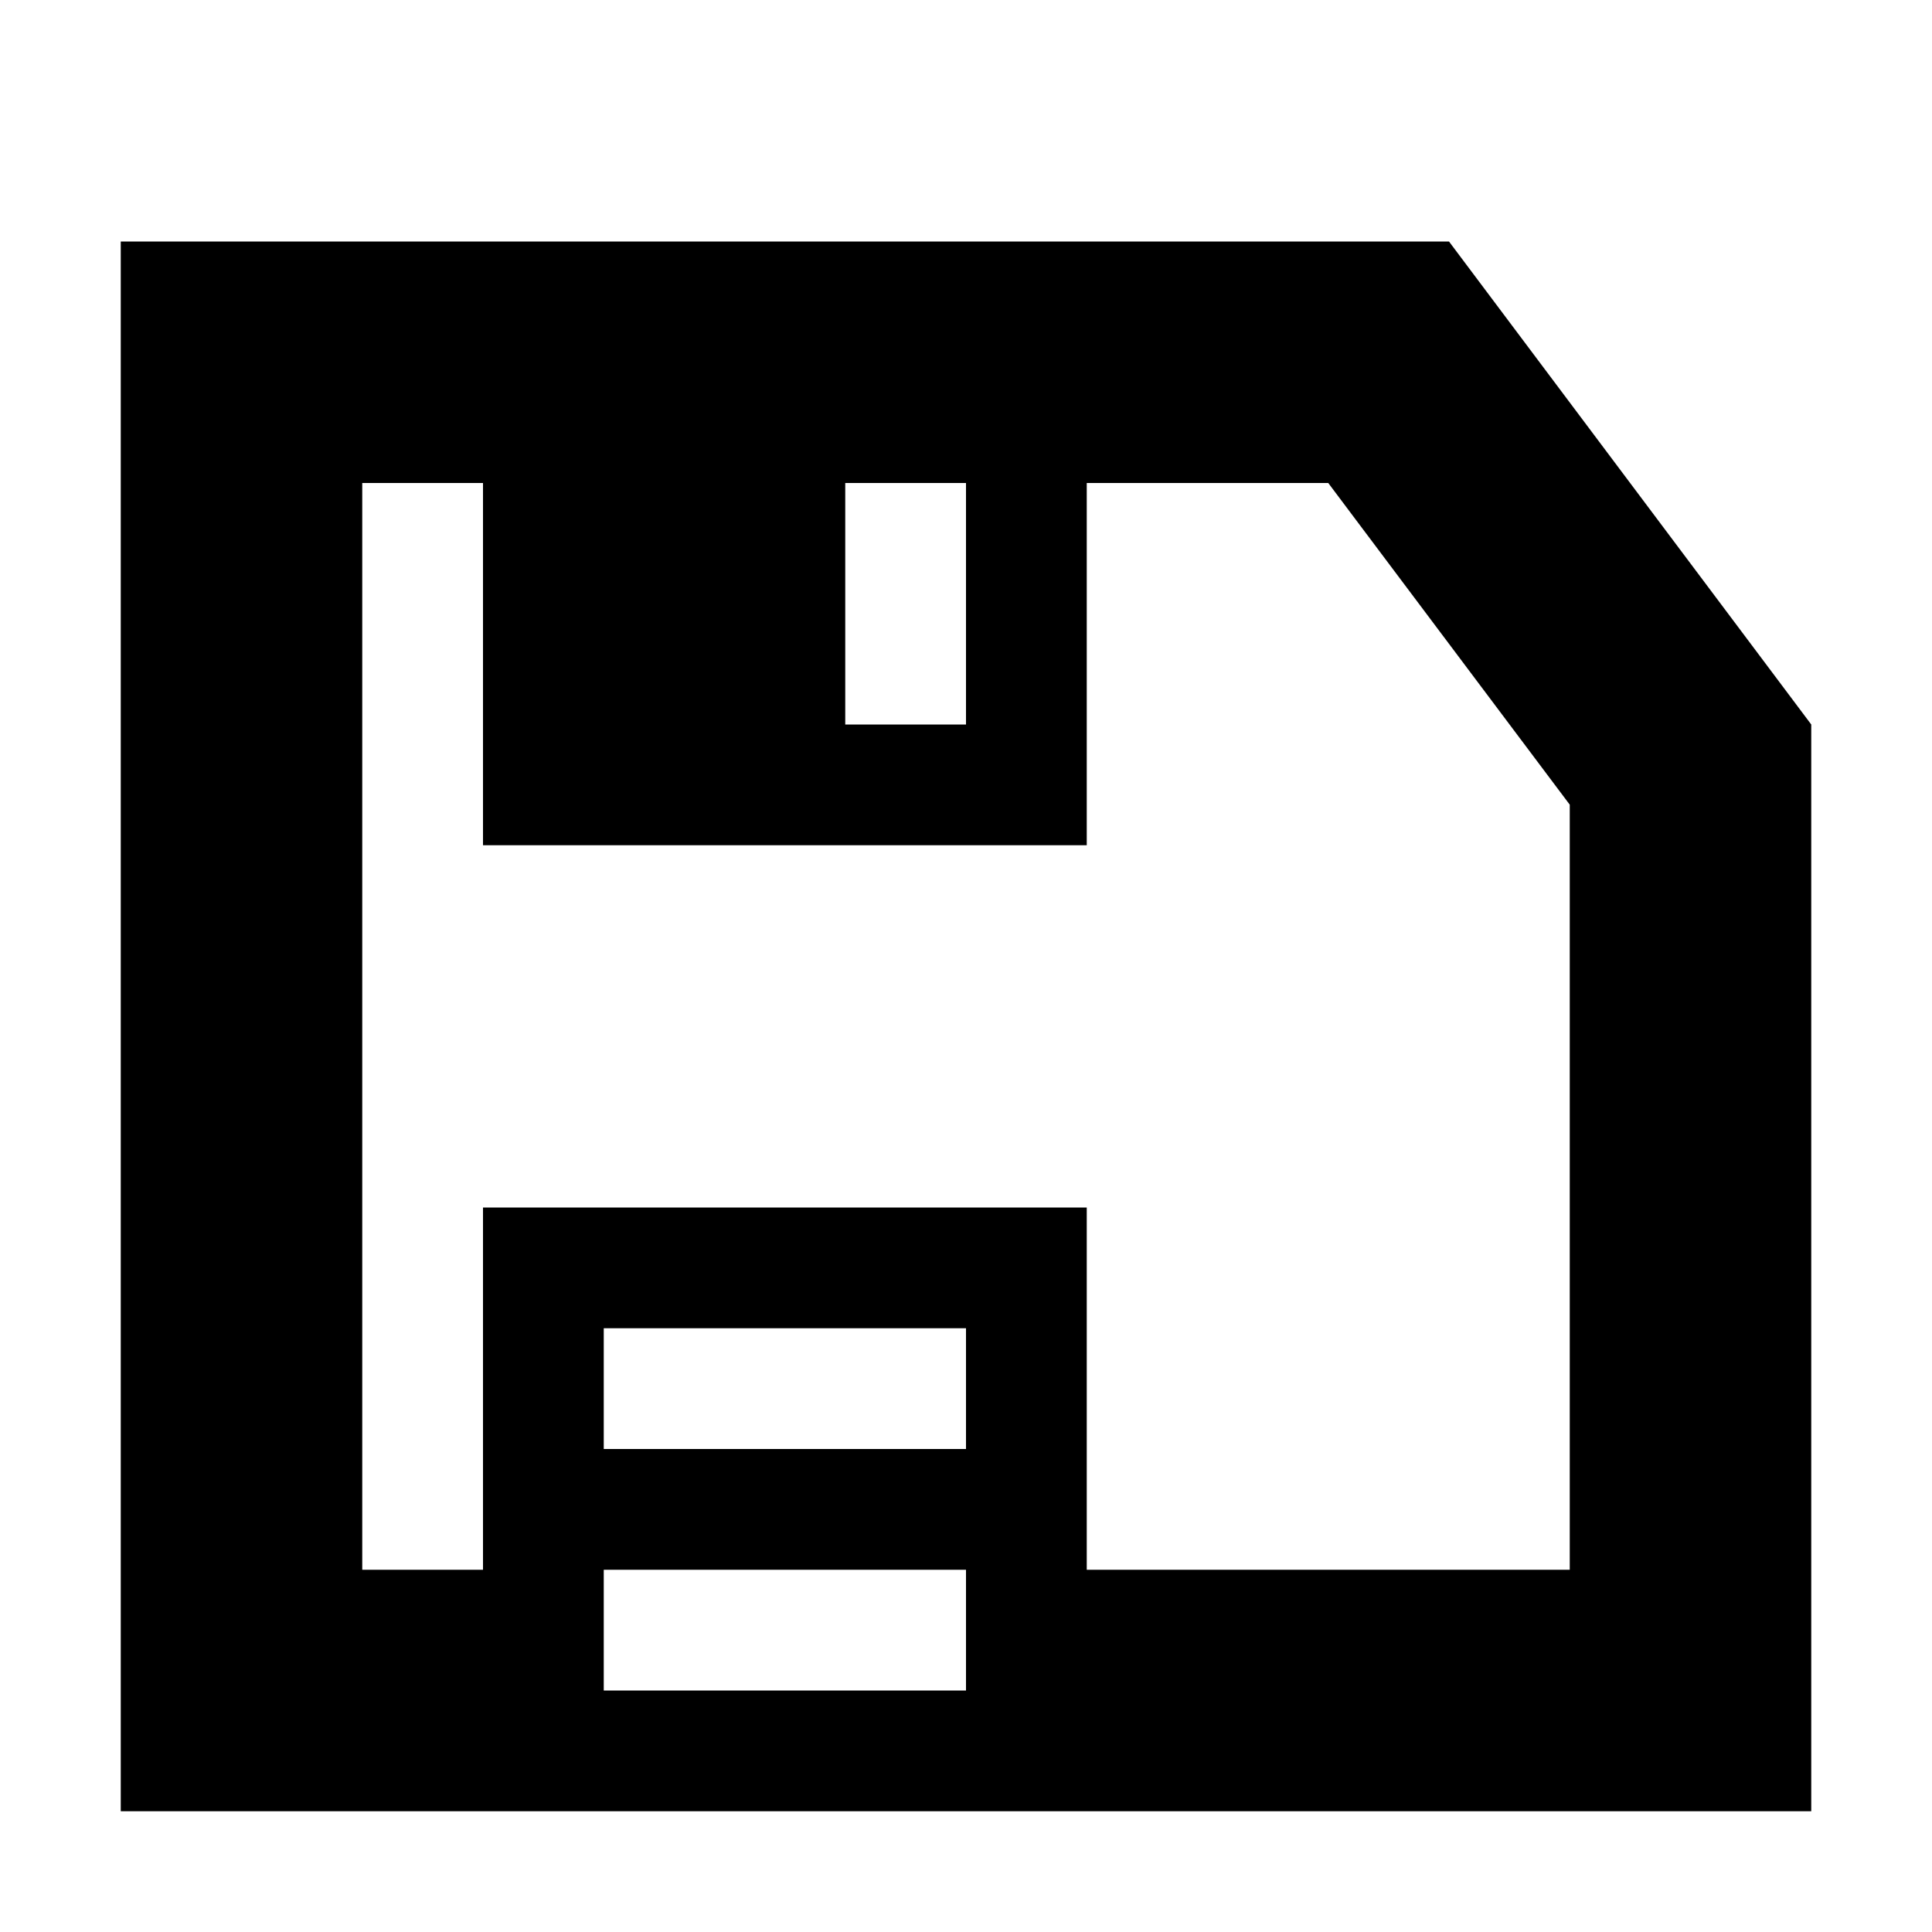
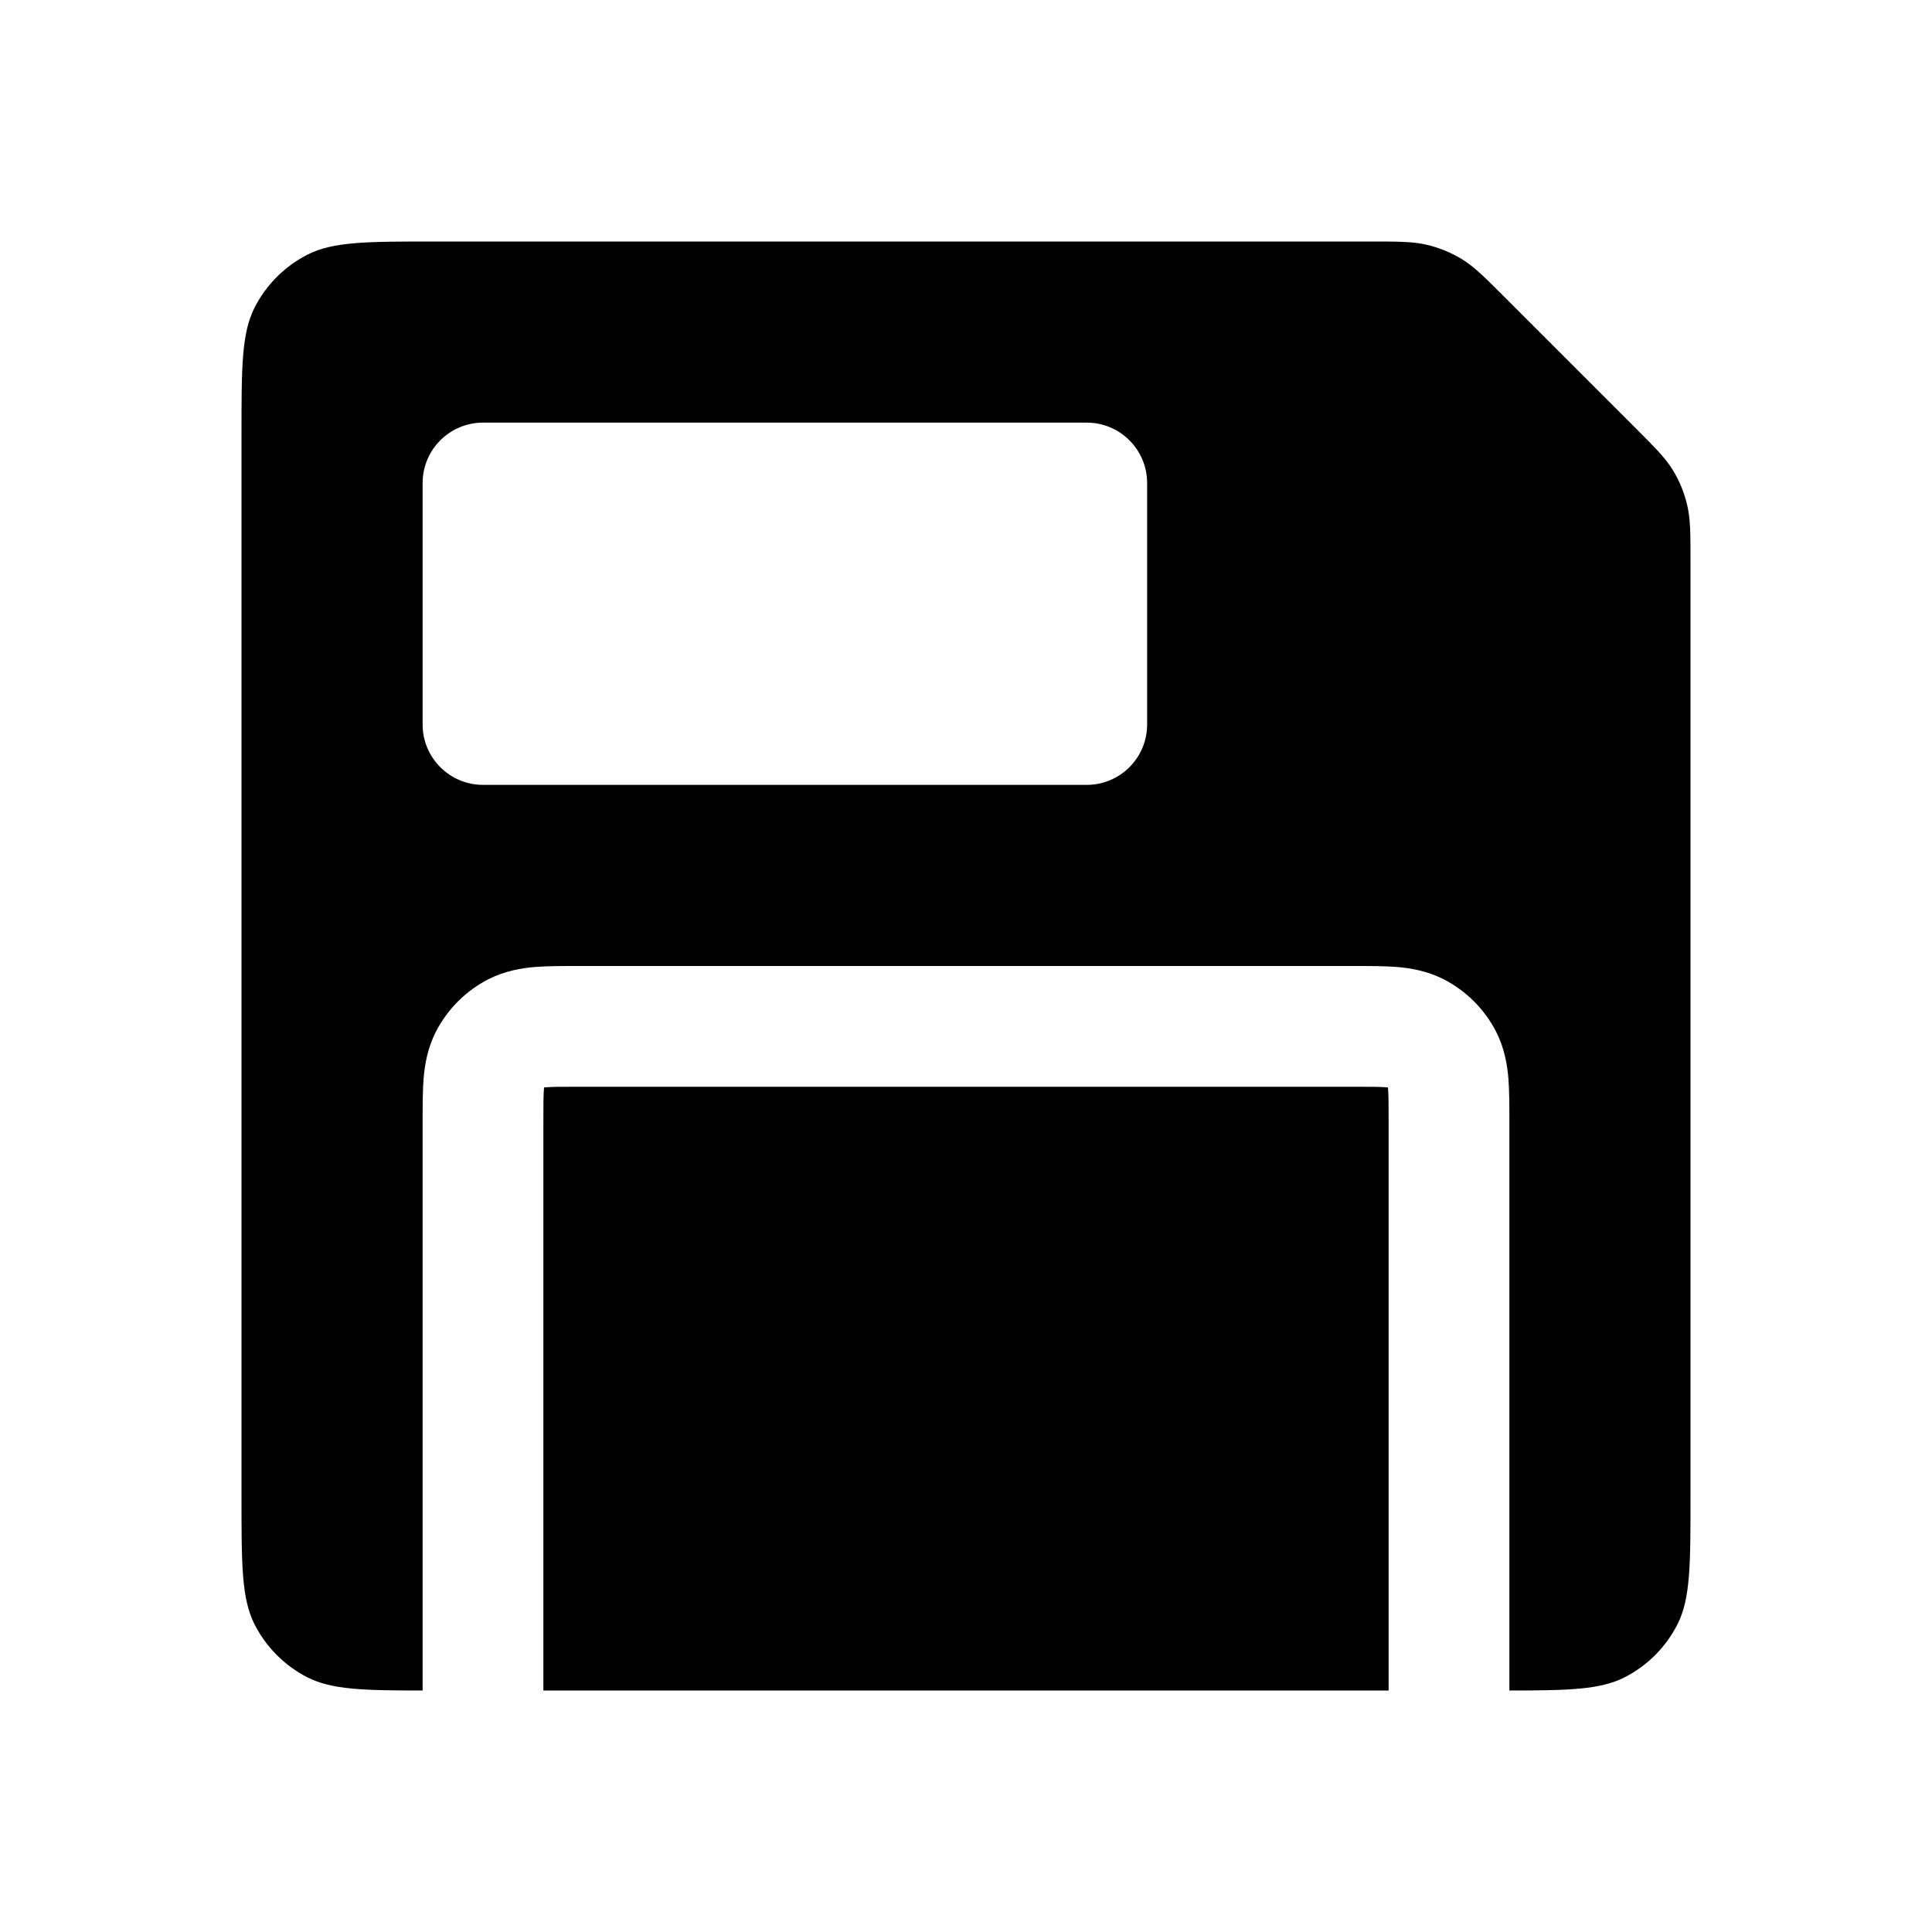
- <svg xmlns="http://www.w3.org/2000/svg" width="16px" height="16px" viewBox="0 0 16 16" version="1.1">
-   <g id="Save-Copy" stroke="none" stroke-width="1" fill="none" fill-rule="evenodd">
-     <path d="M12,2 L15,6 L15,15 L1,15 L1,2 L12,2 Z M13,13 L13,6.664 L11,4 L9,4 L9,7 L4,7 L4,4 L3,4 L3,13 L4,13 L4,10 L9,10 L9,13 L13,13 Z M7,4 L7,6 L8,6 L8,4 L7,4 Z M8,12 L8,11 L5,11 L5,12 L8,12 Z M8,14 L8,13 L5,13 L5,14 L8,14 Z" id="" fill="#000000" />
-   </g>
+ <svg xmlns="http://www.w3.org/2000/svg" width="16" height="16" viewBox="0 0 16 16" fill="none">
+   <path fill-rule="evenodd" clip-rule="evenodd" d="M2 3.6C2 3.04 2 2.76 2.109 2.546C2.205 2.358 2.358 2.205 2.546 2.109C2.76 2 3.04 2 3.6 2H11.337C11.582 2 11.704 2 11.819 2.028C11.921 2.052 12.019 2.093 12.108 2.147C12.209 2.209 12.296 2.296 12.469 2.469L13.531 3.531C13.704 3.704 13.791 3.791 13.853 3.892C13.908 3.981 13.948 4.079 13.972 4.181C14 4.296 14 4.418 14 4.663V12.4C14 12.96 14 13.24 13.891 13.454C13.795 13.642 13.642 13.795 13.454 13.891C13.253 13.993 12.994 14 12.5 14L12.5 9.284C12.5 9.158 12.5 9.035 12.492 8.931C12.482 8.817 12.46 8.682 12.391 8.546C12.295 8.358 12.142 8.205 11.954 8.109C11.818 8.04 11.683 8.018 11.569 8.008C11.465 8 11.342 8 11.216 8H4.784C4.658 8 4.535 8 4.431 8.008C4.317 8.018 4.182 8.04 4.046 8.109C3.858 8.205 3.705 8.358 3.609 8.546C3.54 8.682 3.518 8.817 3.508 8.931C3.5 9.035 3.5 9.158 3.5 9.284L3.5 14C3.006 14 2.747 13.993 2.546 13.891C2.358 13.795 2.205 13.642 2.109 13.454C2 13.24 2 12.96 2 12.4V3.6ZM4 3.5C3.724 3.5 3.5 3.724 3.5 4V6C3.5 6.276 3.724 6.5 4 6.5H9C9.276 6.5 9.5 6.276 9.5 6V4C9.5 3.724 9.276 3.5 9 3.5H4Z" fill="black" />
+   <path d="M11.5 9.3V14H4.5V9.3C4.5 9.152 4.5 9.071 4.505 9.012L4.506 9.006L4.512 9.005C4.571 9 4.652 9 4.8 9H11.2C11.348 9 11.429 9 11.488 9.005L11.494 9.006L11.495 9.012C11.5 9.071 11.5 9.152 11.5 9.3Z" fill="black" />
</svg>
